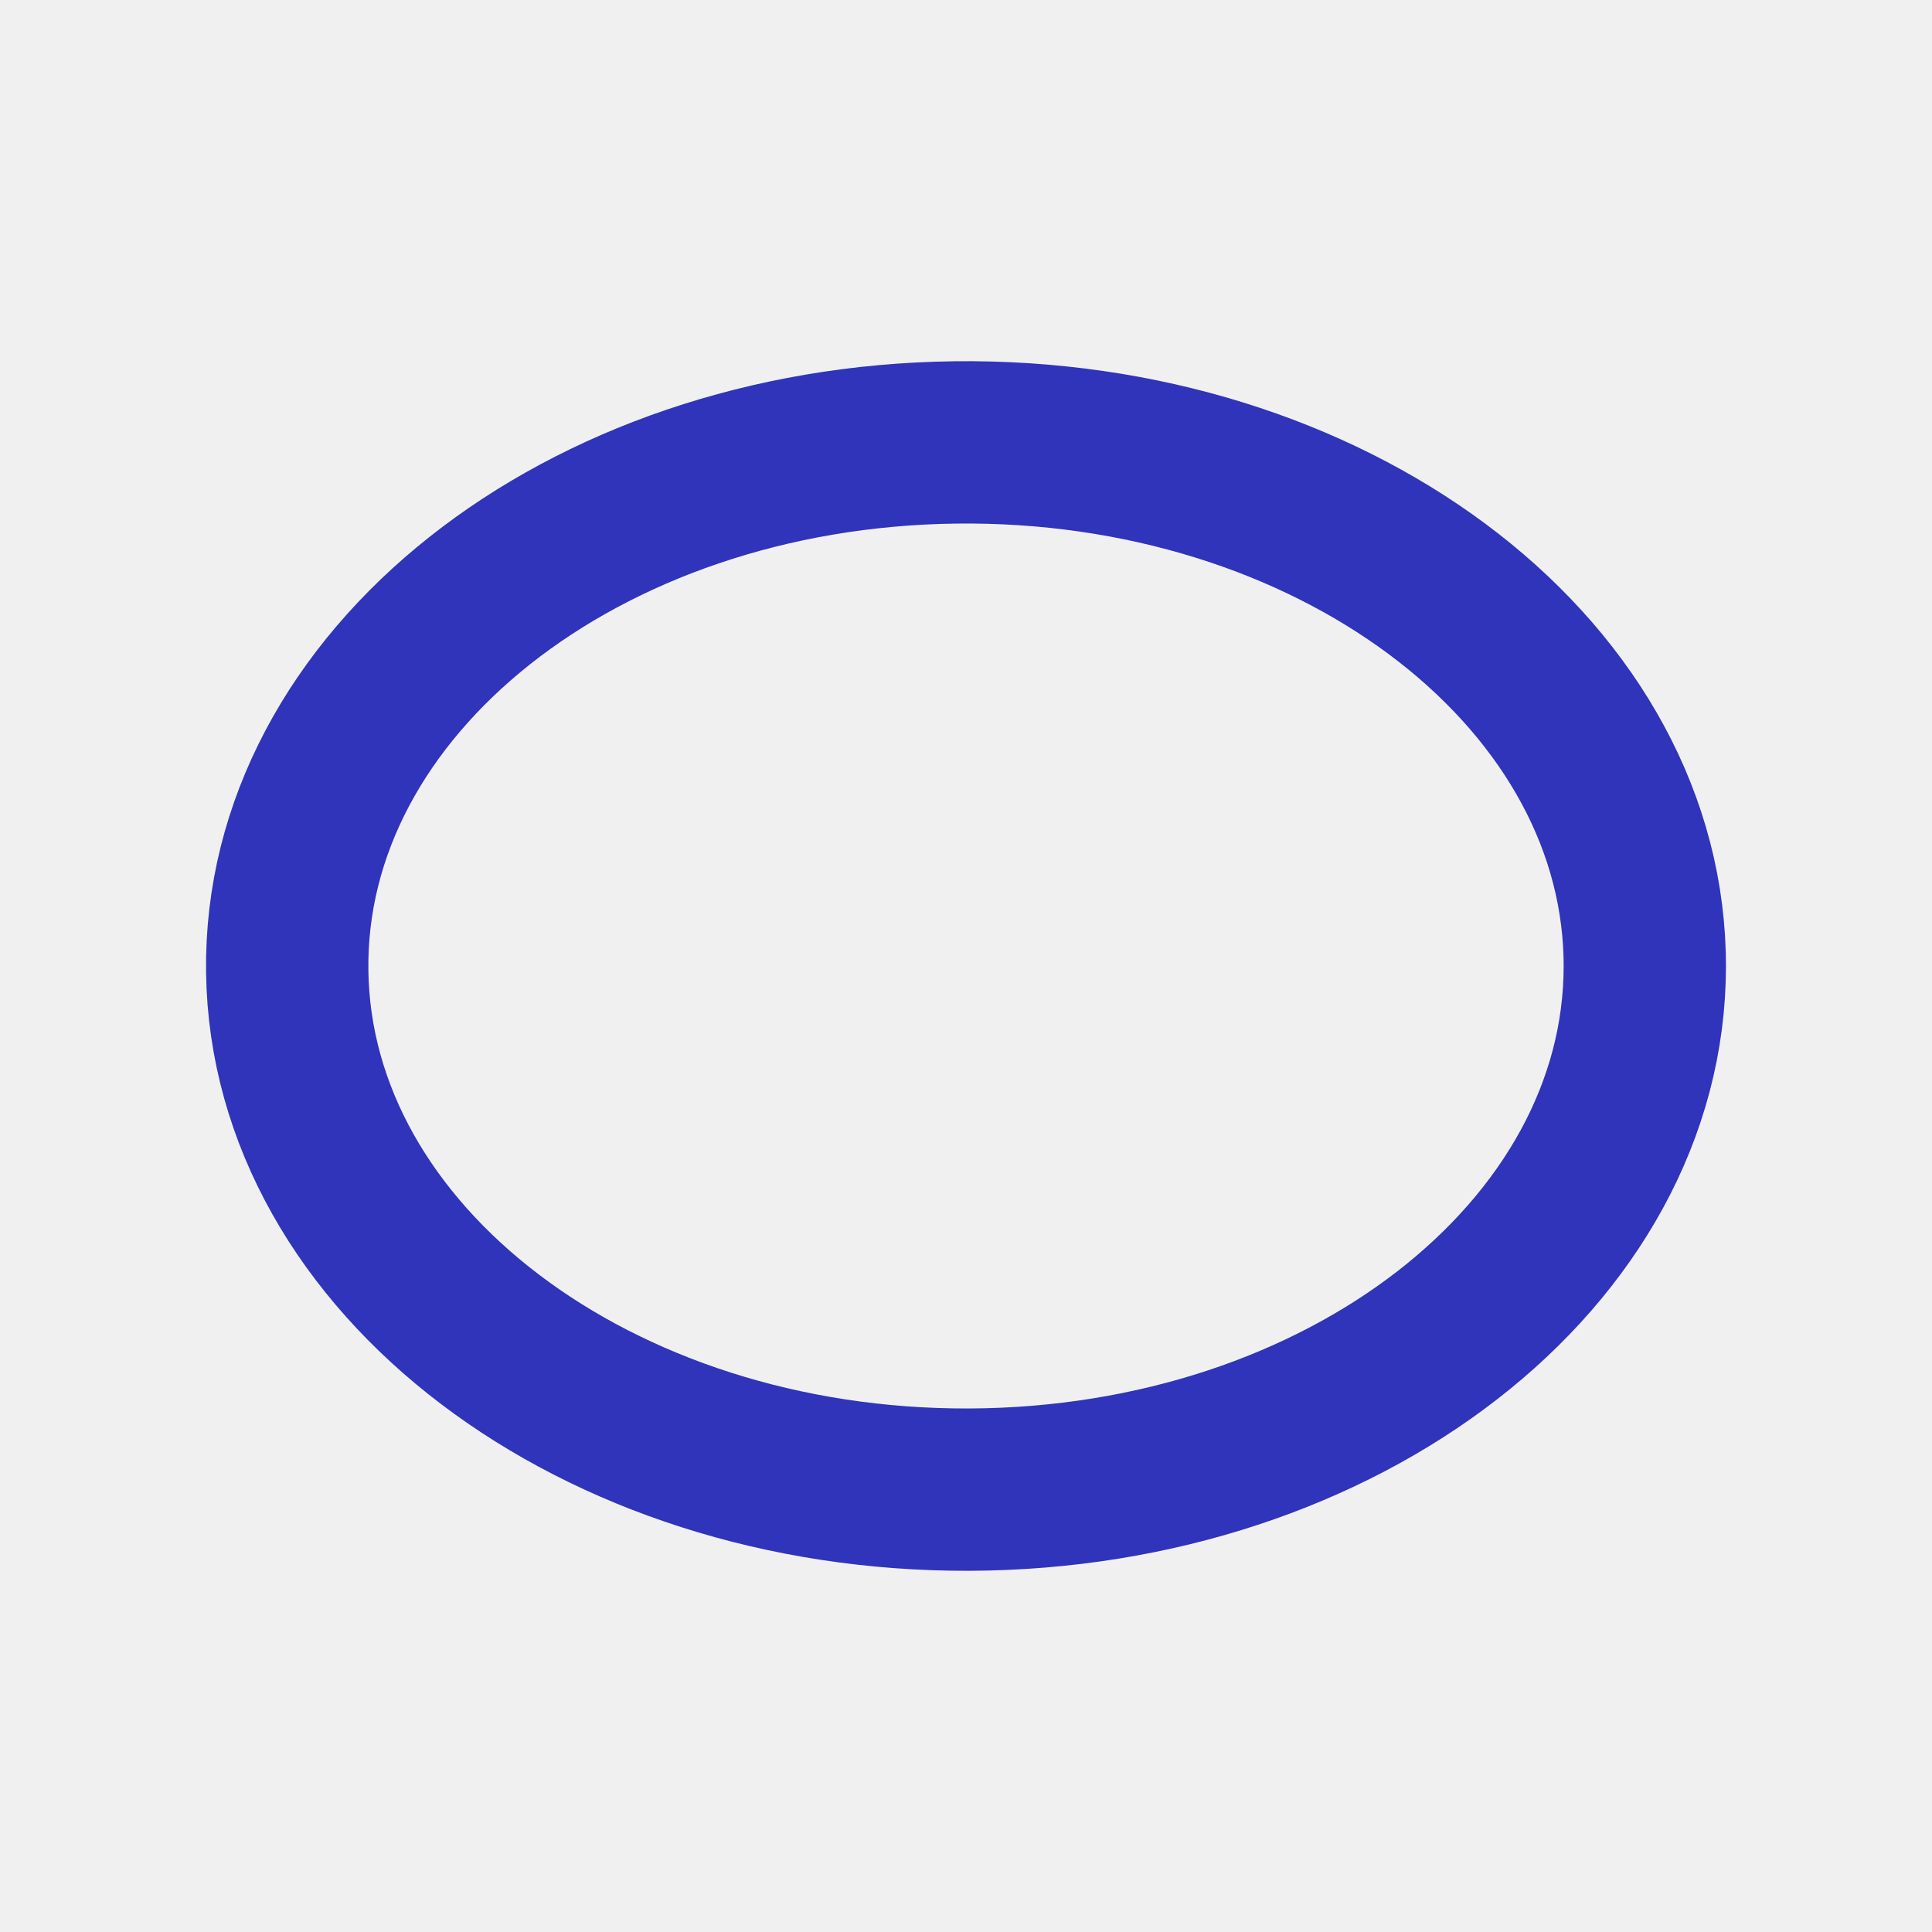
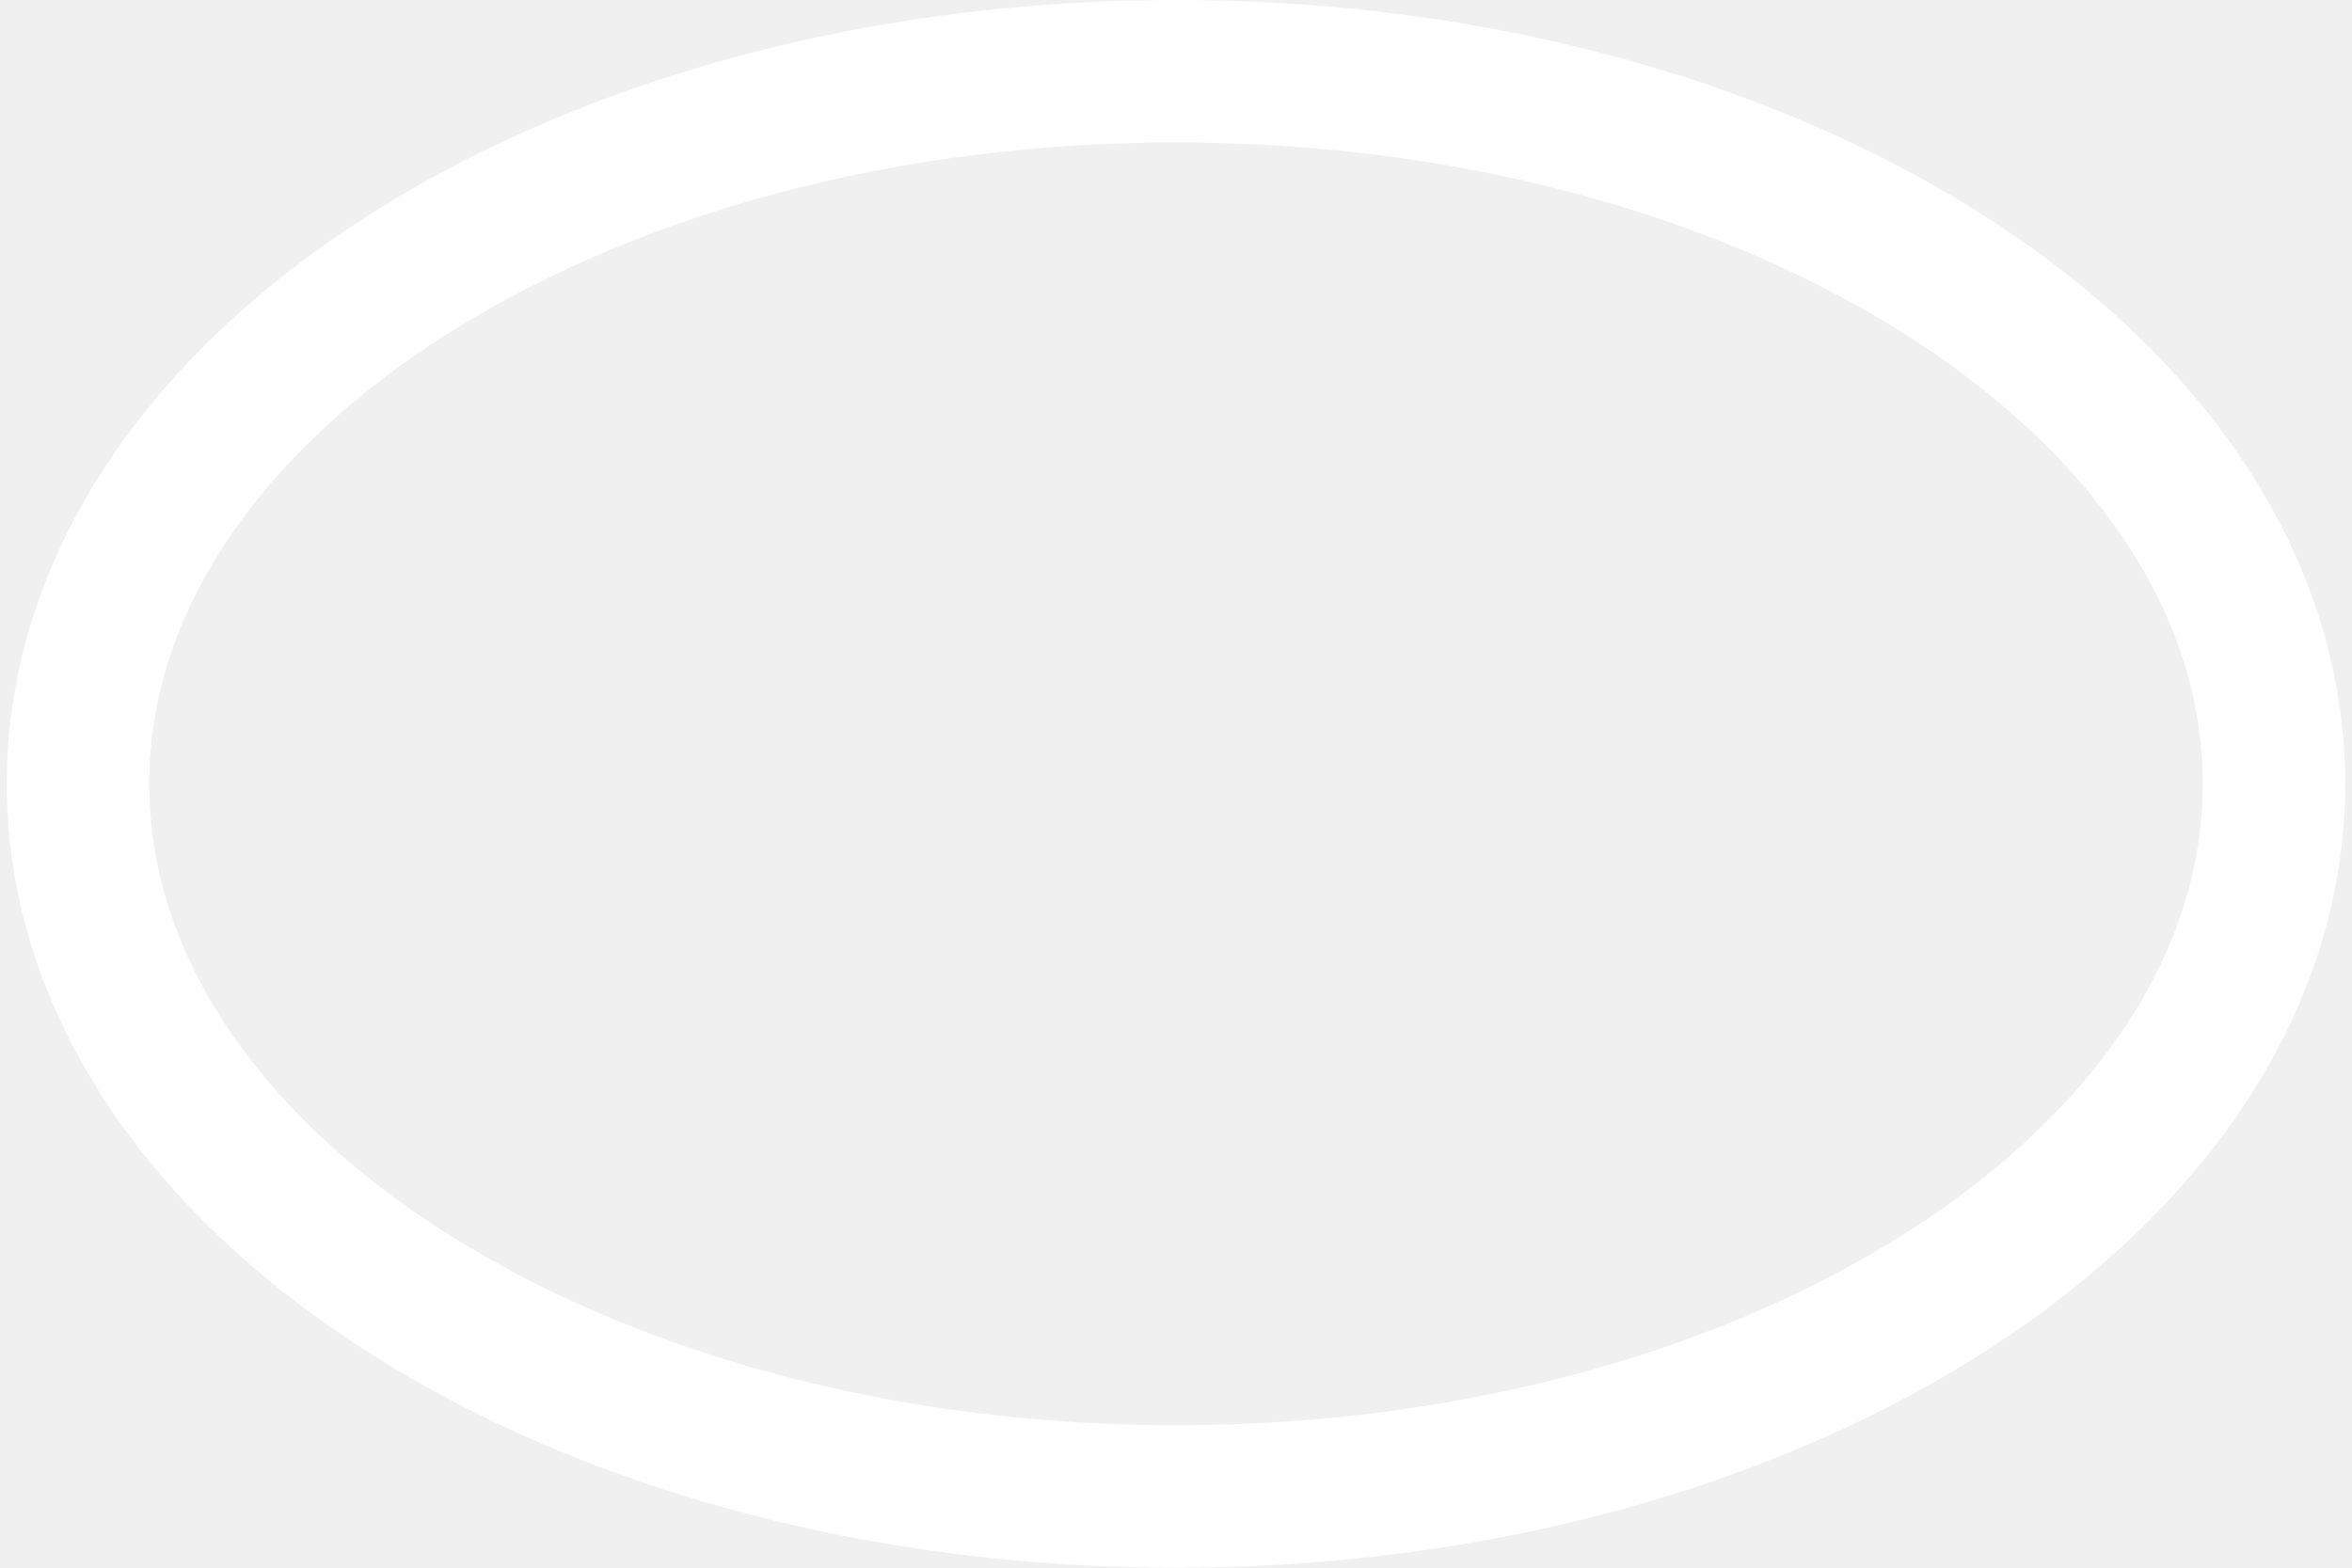
- <svg xmlns="http://www.w3.org/2000/svg" width="120" height="120" viewBox="0 0 120 120" version="1.1" id="svg1">
+ <svg xmlns="http://www.w3.org/2000/svg" width="105" height="70" xml:space="preserve" overflow="hidden" version="1.1" id="svg1">
  <defs id="defs1" />
-   <g id="layer1">
-     <path style="fill:none;stroke:#2f34bb;stroke-width:10.082;stroke-linecap:round;stroke-linejoin:round;stroke-miterlimit:7.3" id="path1" d="M 102.162,60 A 42.162,32.524 0 0 1 60.224,92.524 42.162,32.524 0 0 1 17.84,60.345 42.162,32.524 0 0 1 59.328,27.48 42.162,32.524 0 0 1 102.153,59.309 Z" />
+   <g transform="translate(-477,57)" id="g1">
+     <path d="m 578.517,-22 c 0,17.508 -21.787,31.727 -48.757,31.82 -26.969,0.093 -48.988,-13.975 -49.274,-31.482 -0.287,-17.507 21.267,-31.875 48.233,-32.154 26.966,-0.279 49.214,13.636 49.787,31.14 z" stroke="#ffffff" stroke-width="6.36" stroke-linejoin="bevel" stroke-miterlimit="6" fill="none" id="path1" />
  </g>
</svg>
